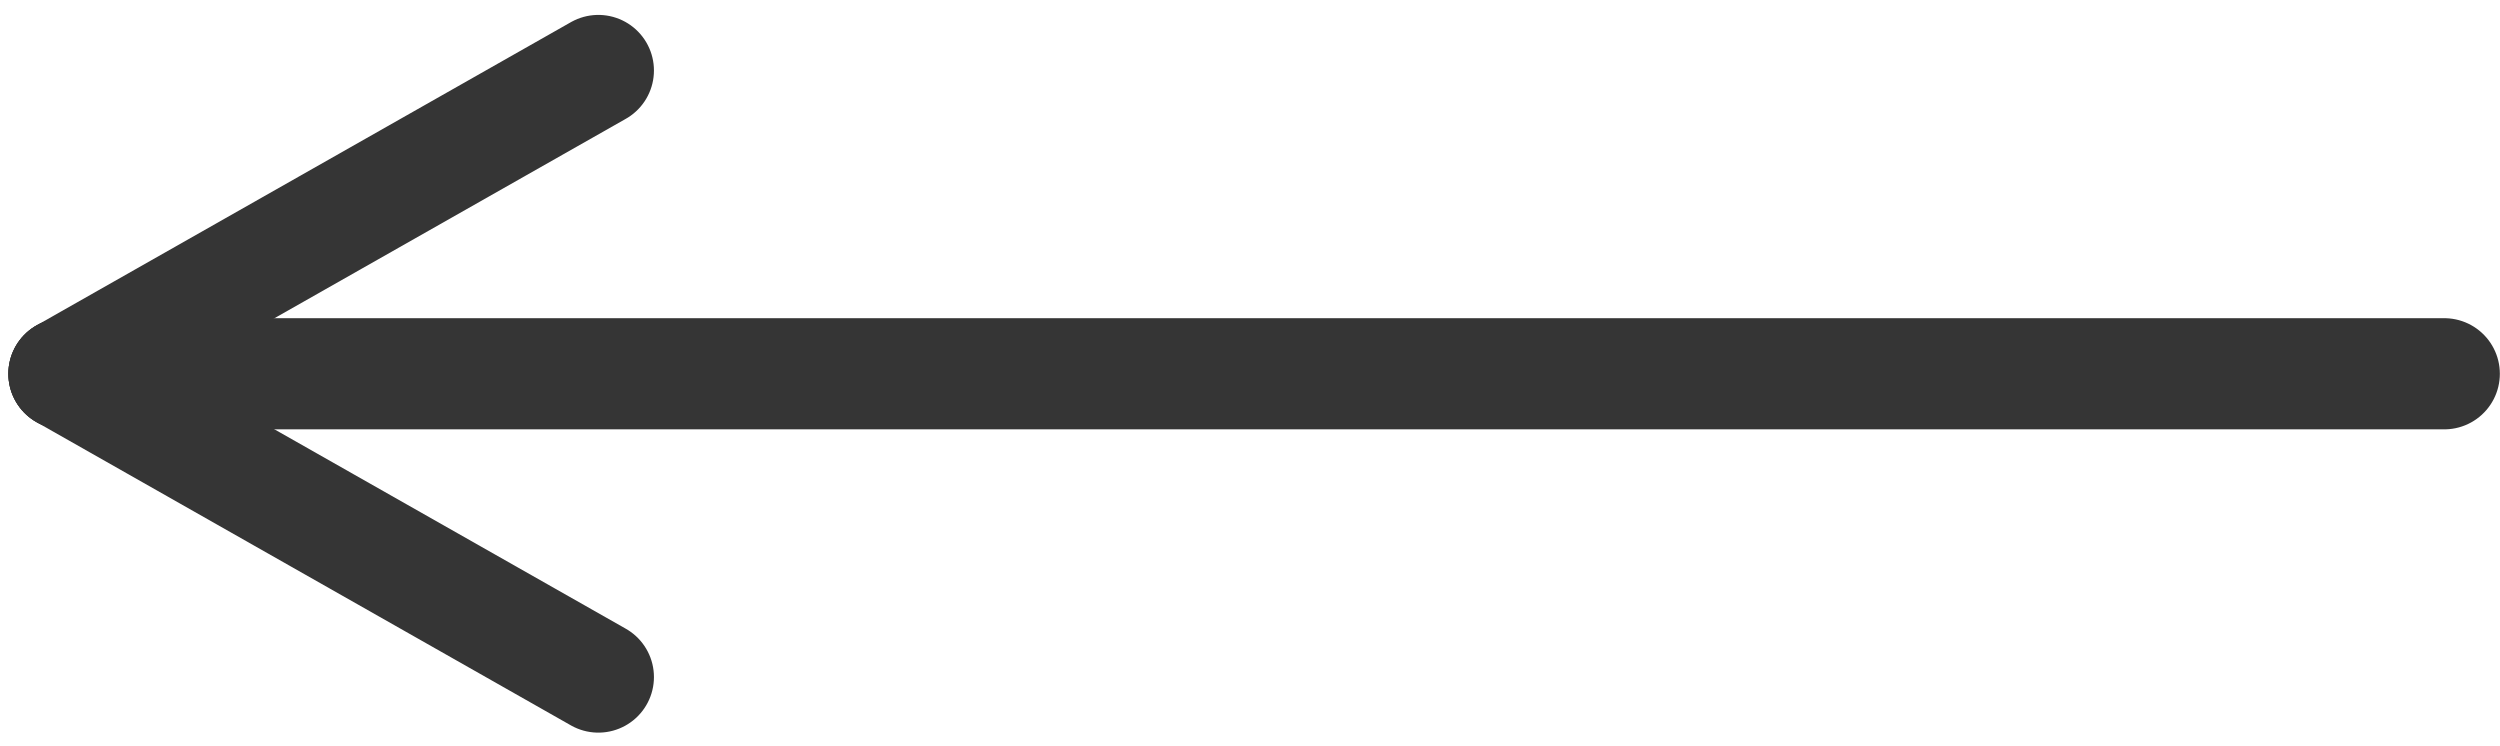
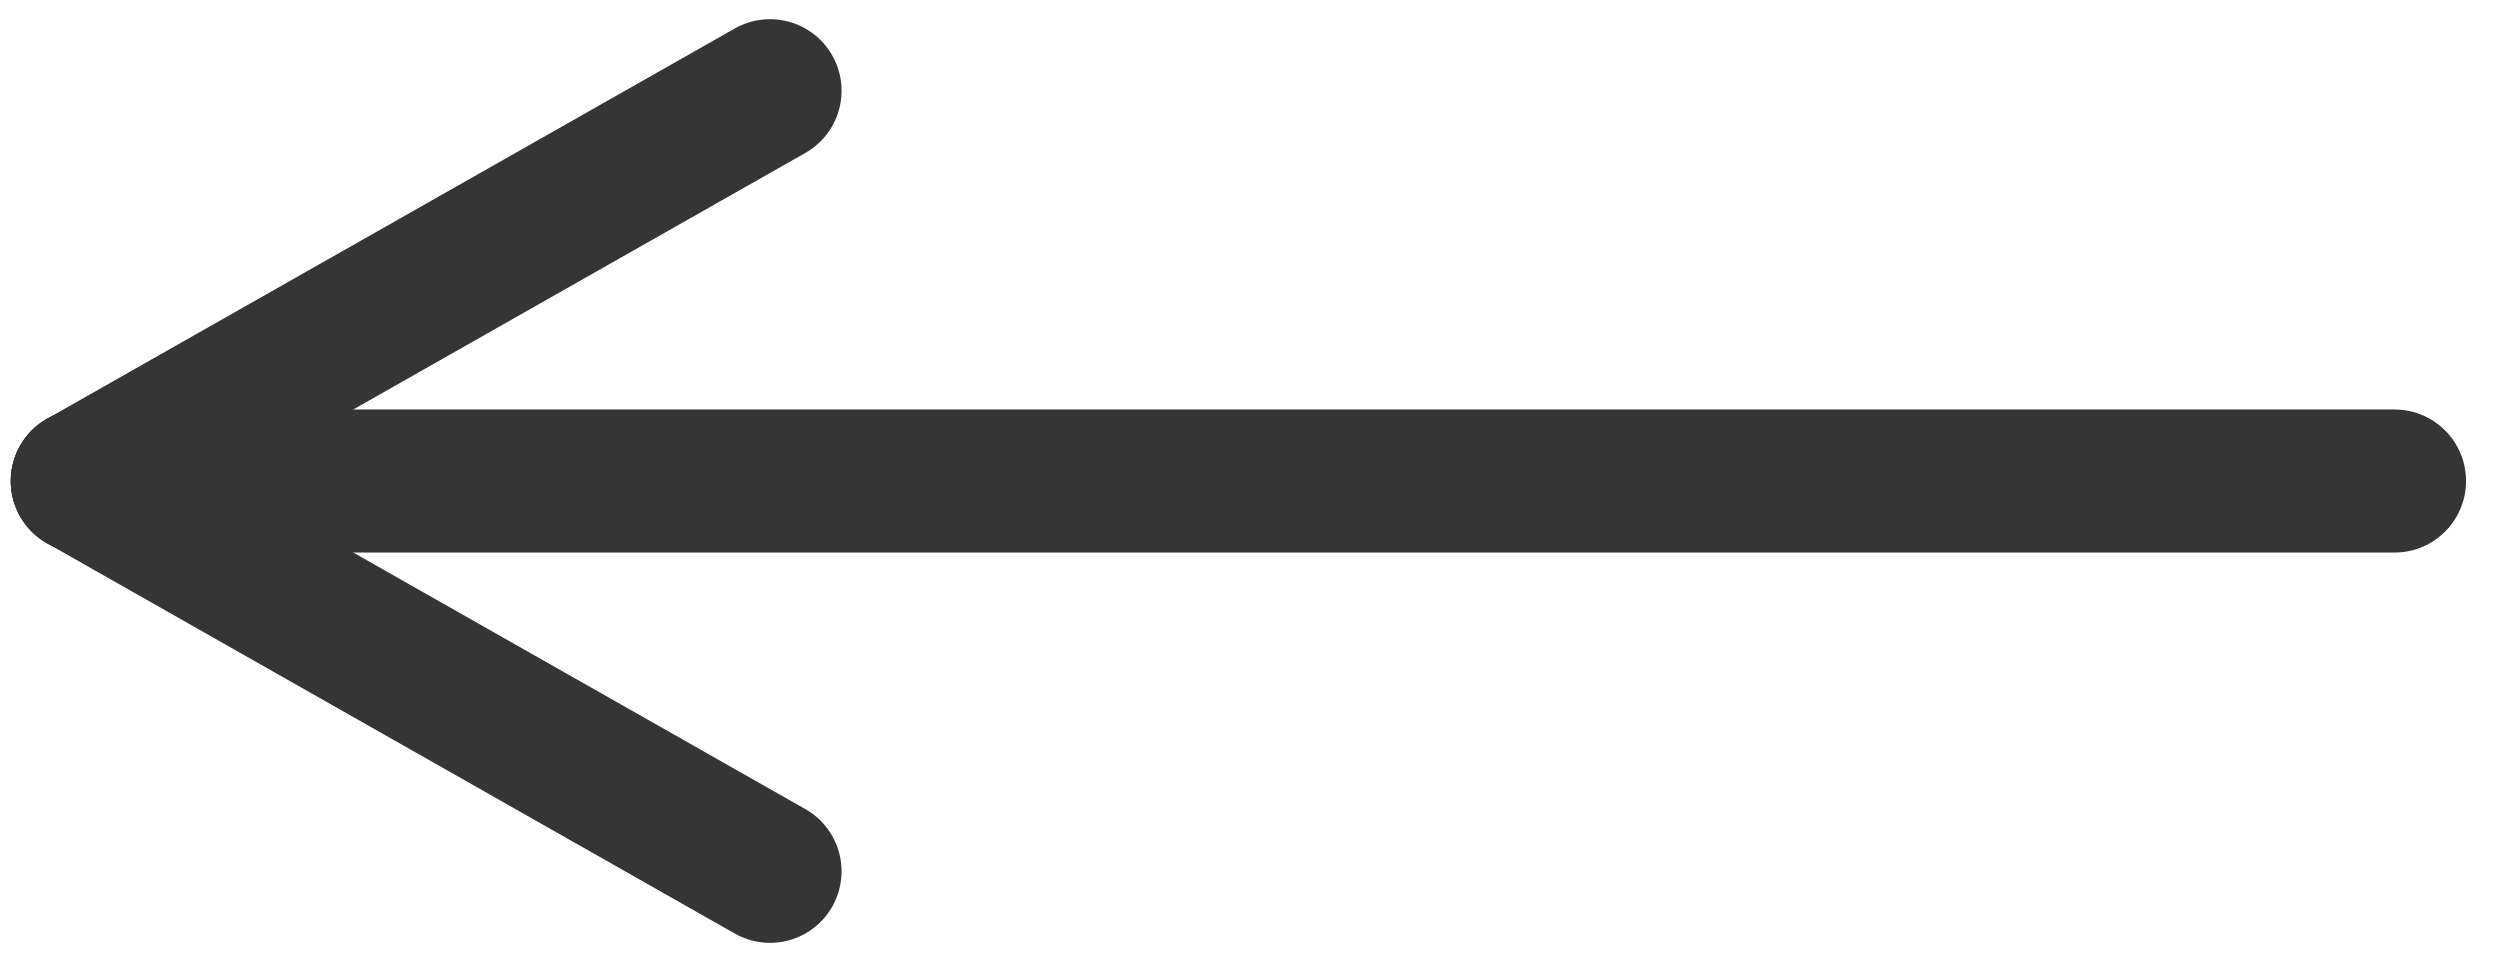
- <svg xmlns="http://www.w3.org/2000/svg" version="1.1" id="Layer_1" x="0px" y="0px" viewBox="0 0 152.5 45.5" style="enable-background:new 0 0 152.5 45.5;" xml:space="preserve">
+ <svg xmlns="http://www.w3.org/2000/svg" version="1.1" id="Layer_1" x="0px" y="0px" viewBox="0 0 118.5 45.5" style="enable-background:new 0 0 118.5 45.5;" xml:space="preserve">
  <style type="text/css">
	.st0{fill:none;stroke:#353535;stroke-width:6.781;stroke-linecap:round;stroke-linejoin:round;stroke-miterlimit:10;}
</style>
  <g>
    <g>
-       <line class="st0" x1="149.1" y1="22.8" x2="3.9" y2="22.8" />
+       <line class="st0" x1="113.5" y1="22.8" x2="3.9" y2="22.8" />
      <line class="st0" x1="3.9" y1="22.8" x2="36.5" y2="41.3" />
    </g>
    <line class="st0" x1="36.5" y1="4.3" x2="3.9" y2="22.8" />
  </g>
</svg>
